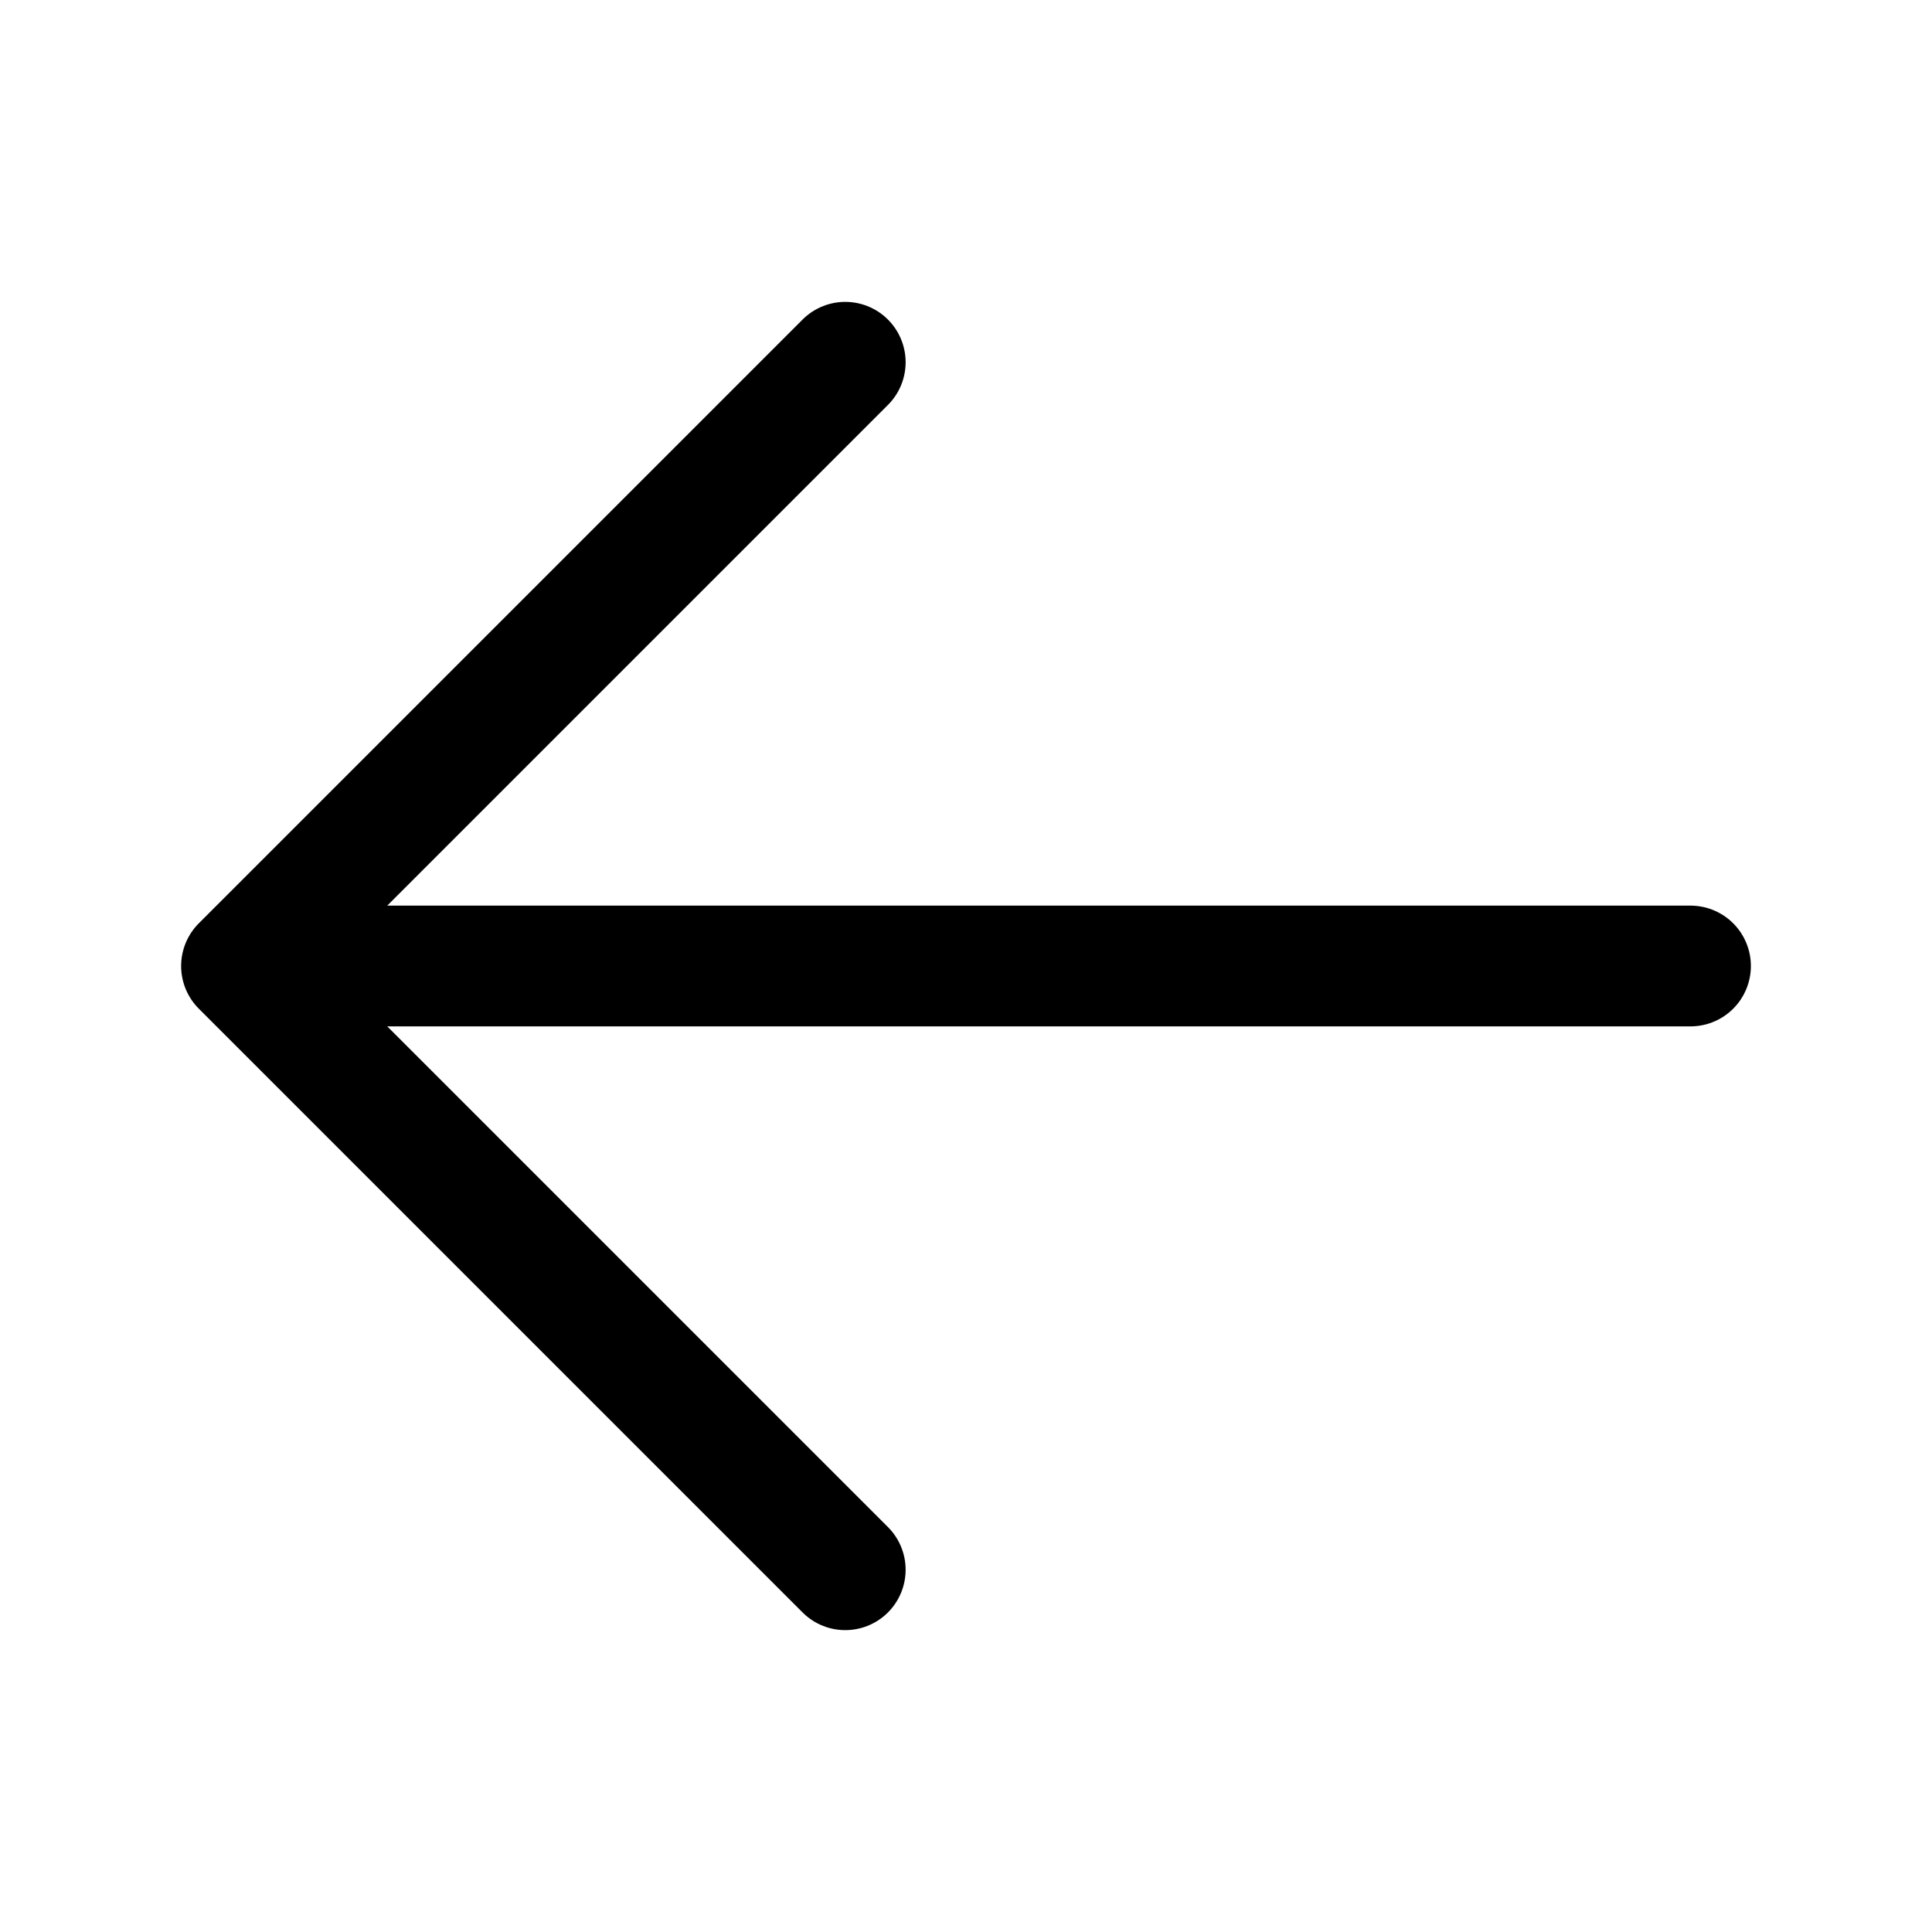
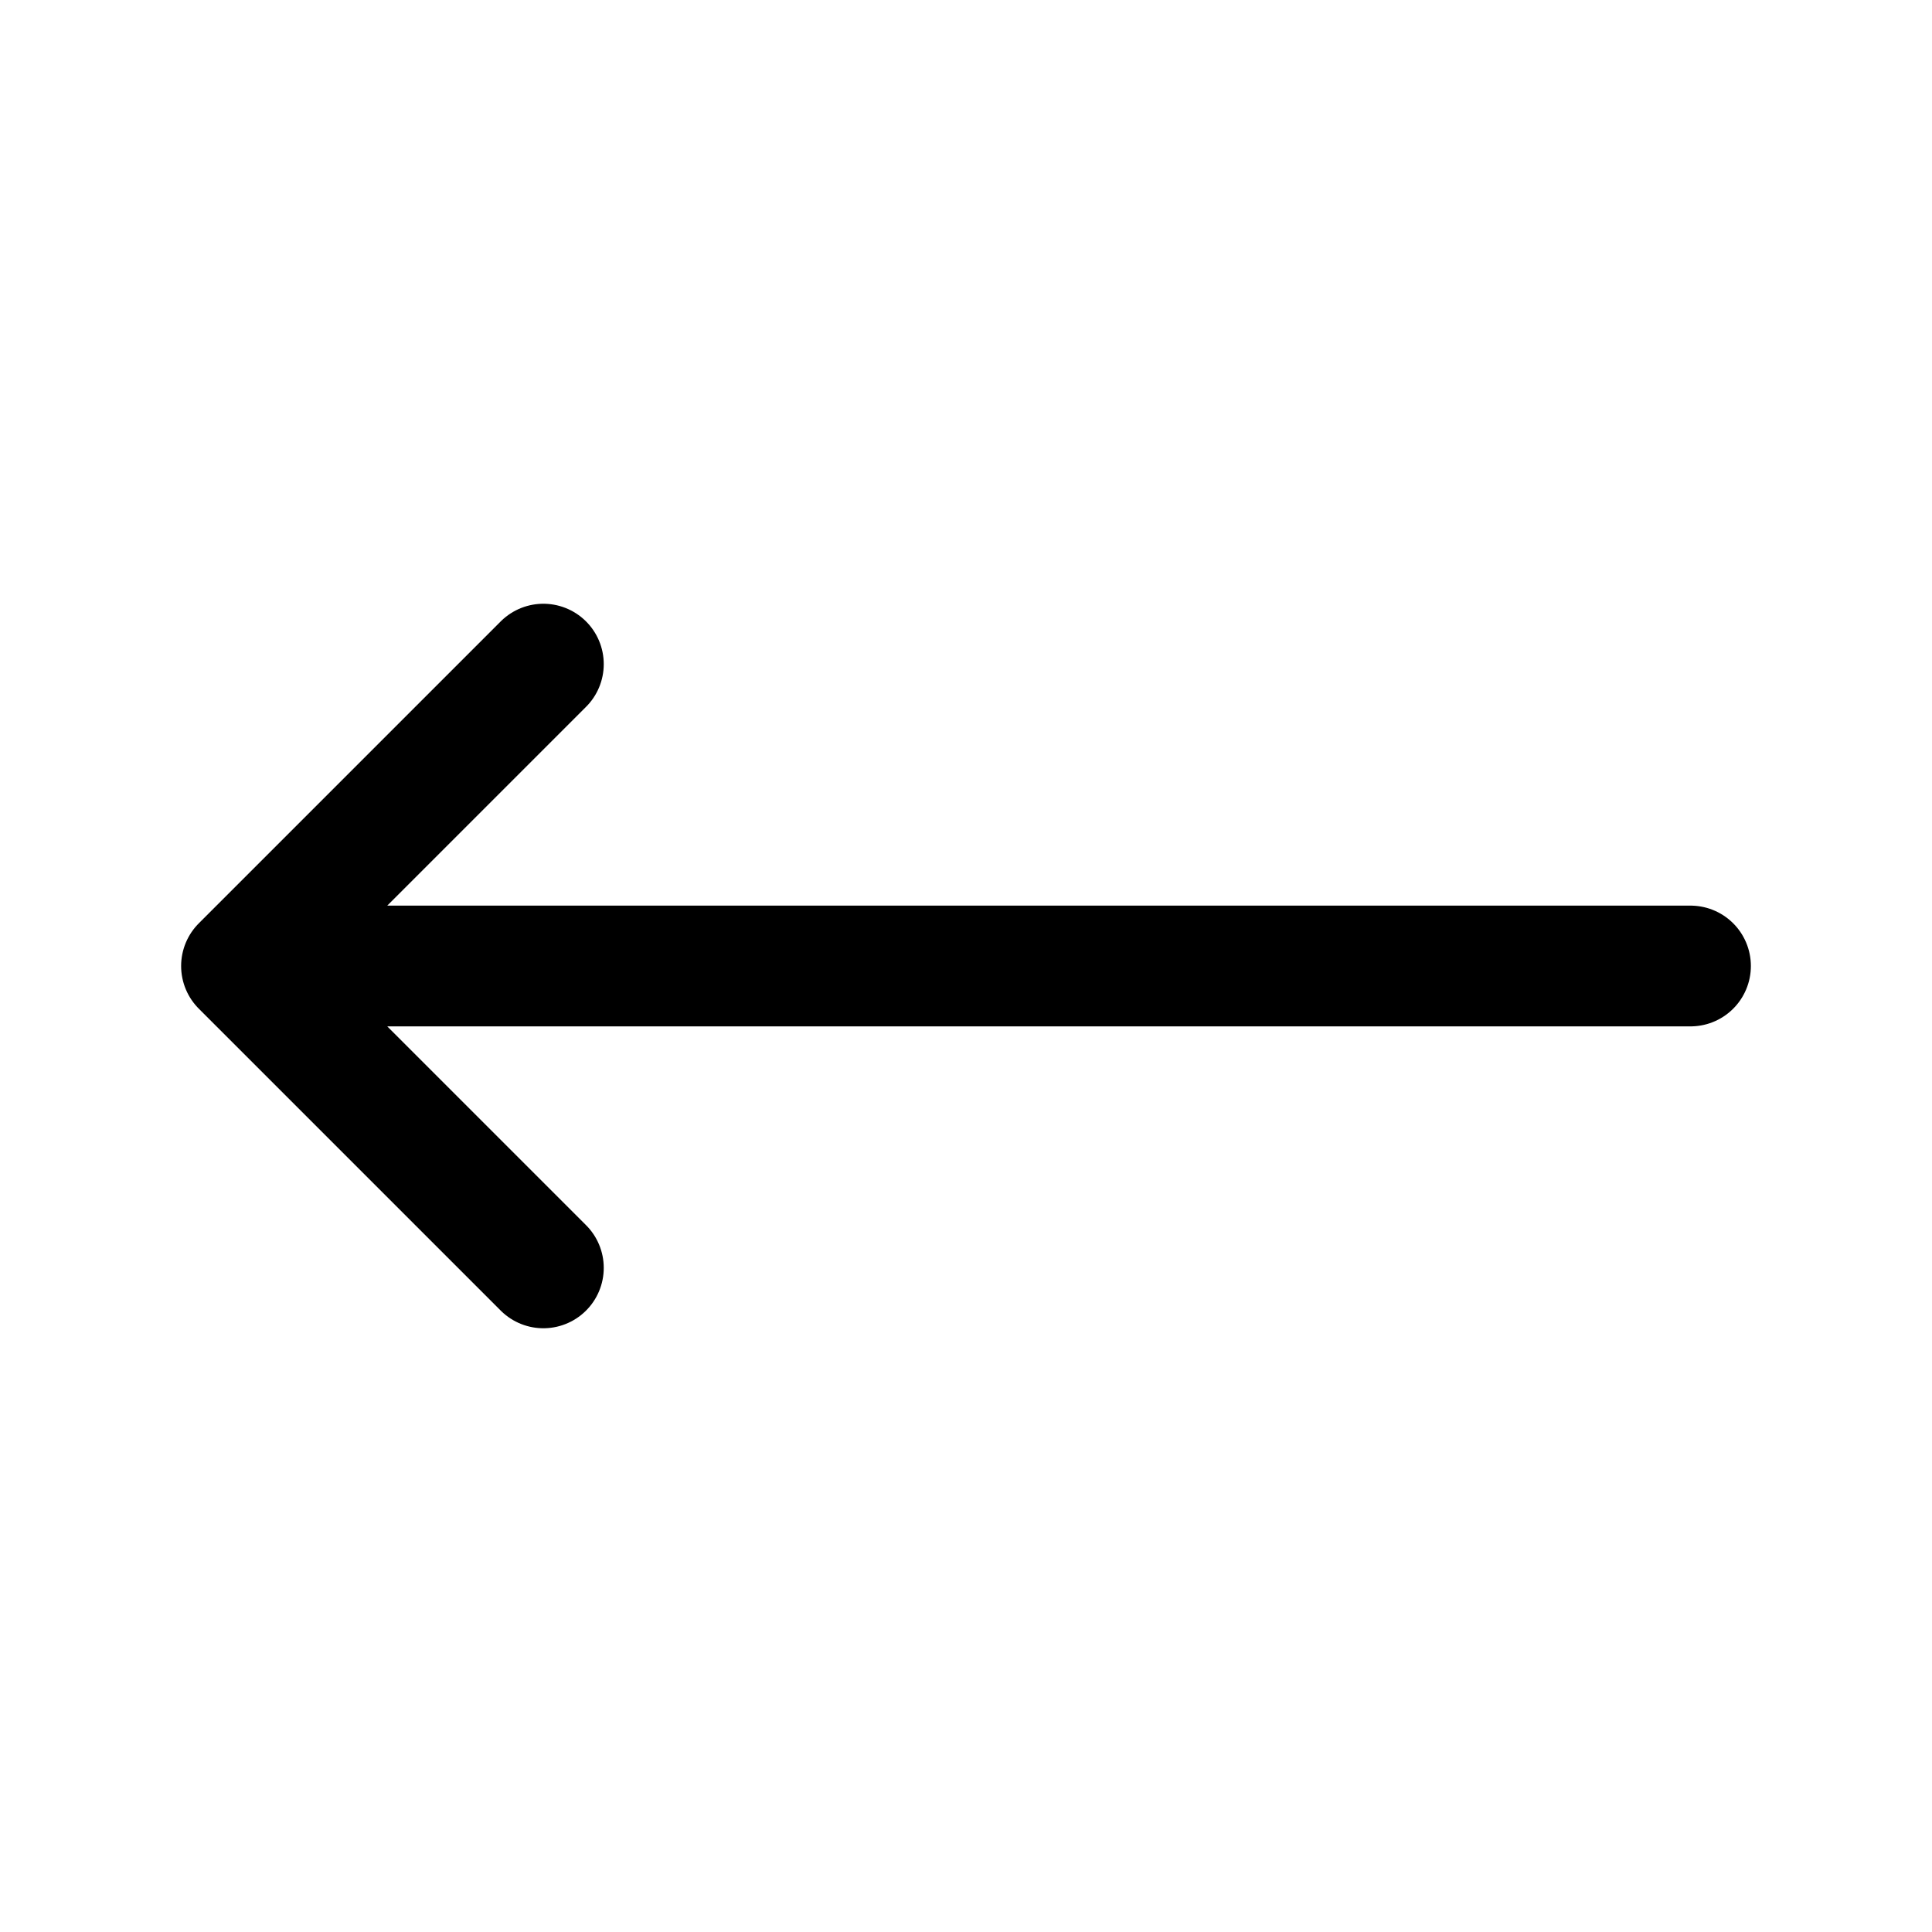
<svg xmlns="http://www.w3.org/2000/svg" fill="none" viewBox="0 0 24 24" stroke-width="1.5" stroke="currentColor">
-   <path stroke-linecap="round" stroke-linejoin="round" d="M10.5 19.5 3 12m0 0 7.5-7.5M3 12h18" />
+   <path stroke-linecap="round" stroke-linejoin="round" d="M6.75 15.75 3 12m0 0 3.75-3.75M3 12h18" />
</svg>
